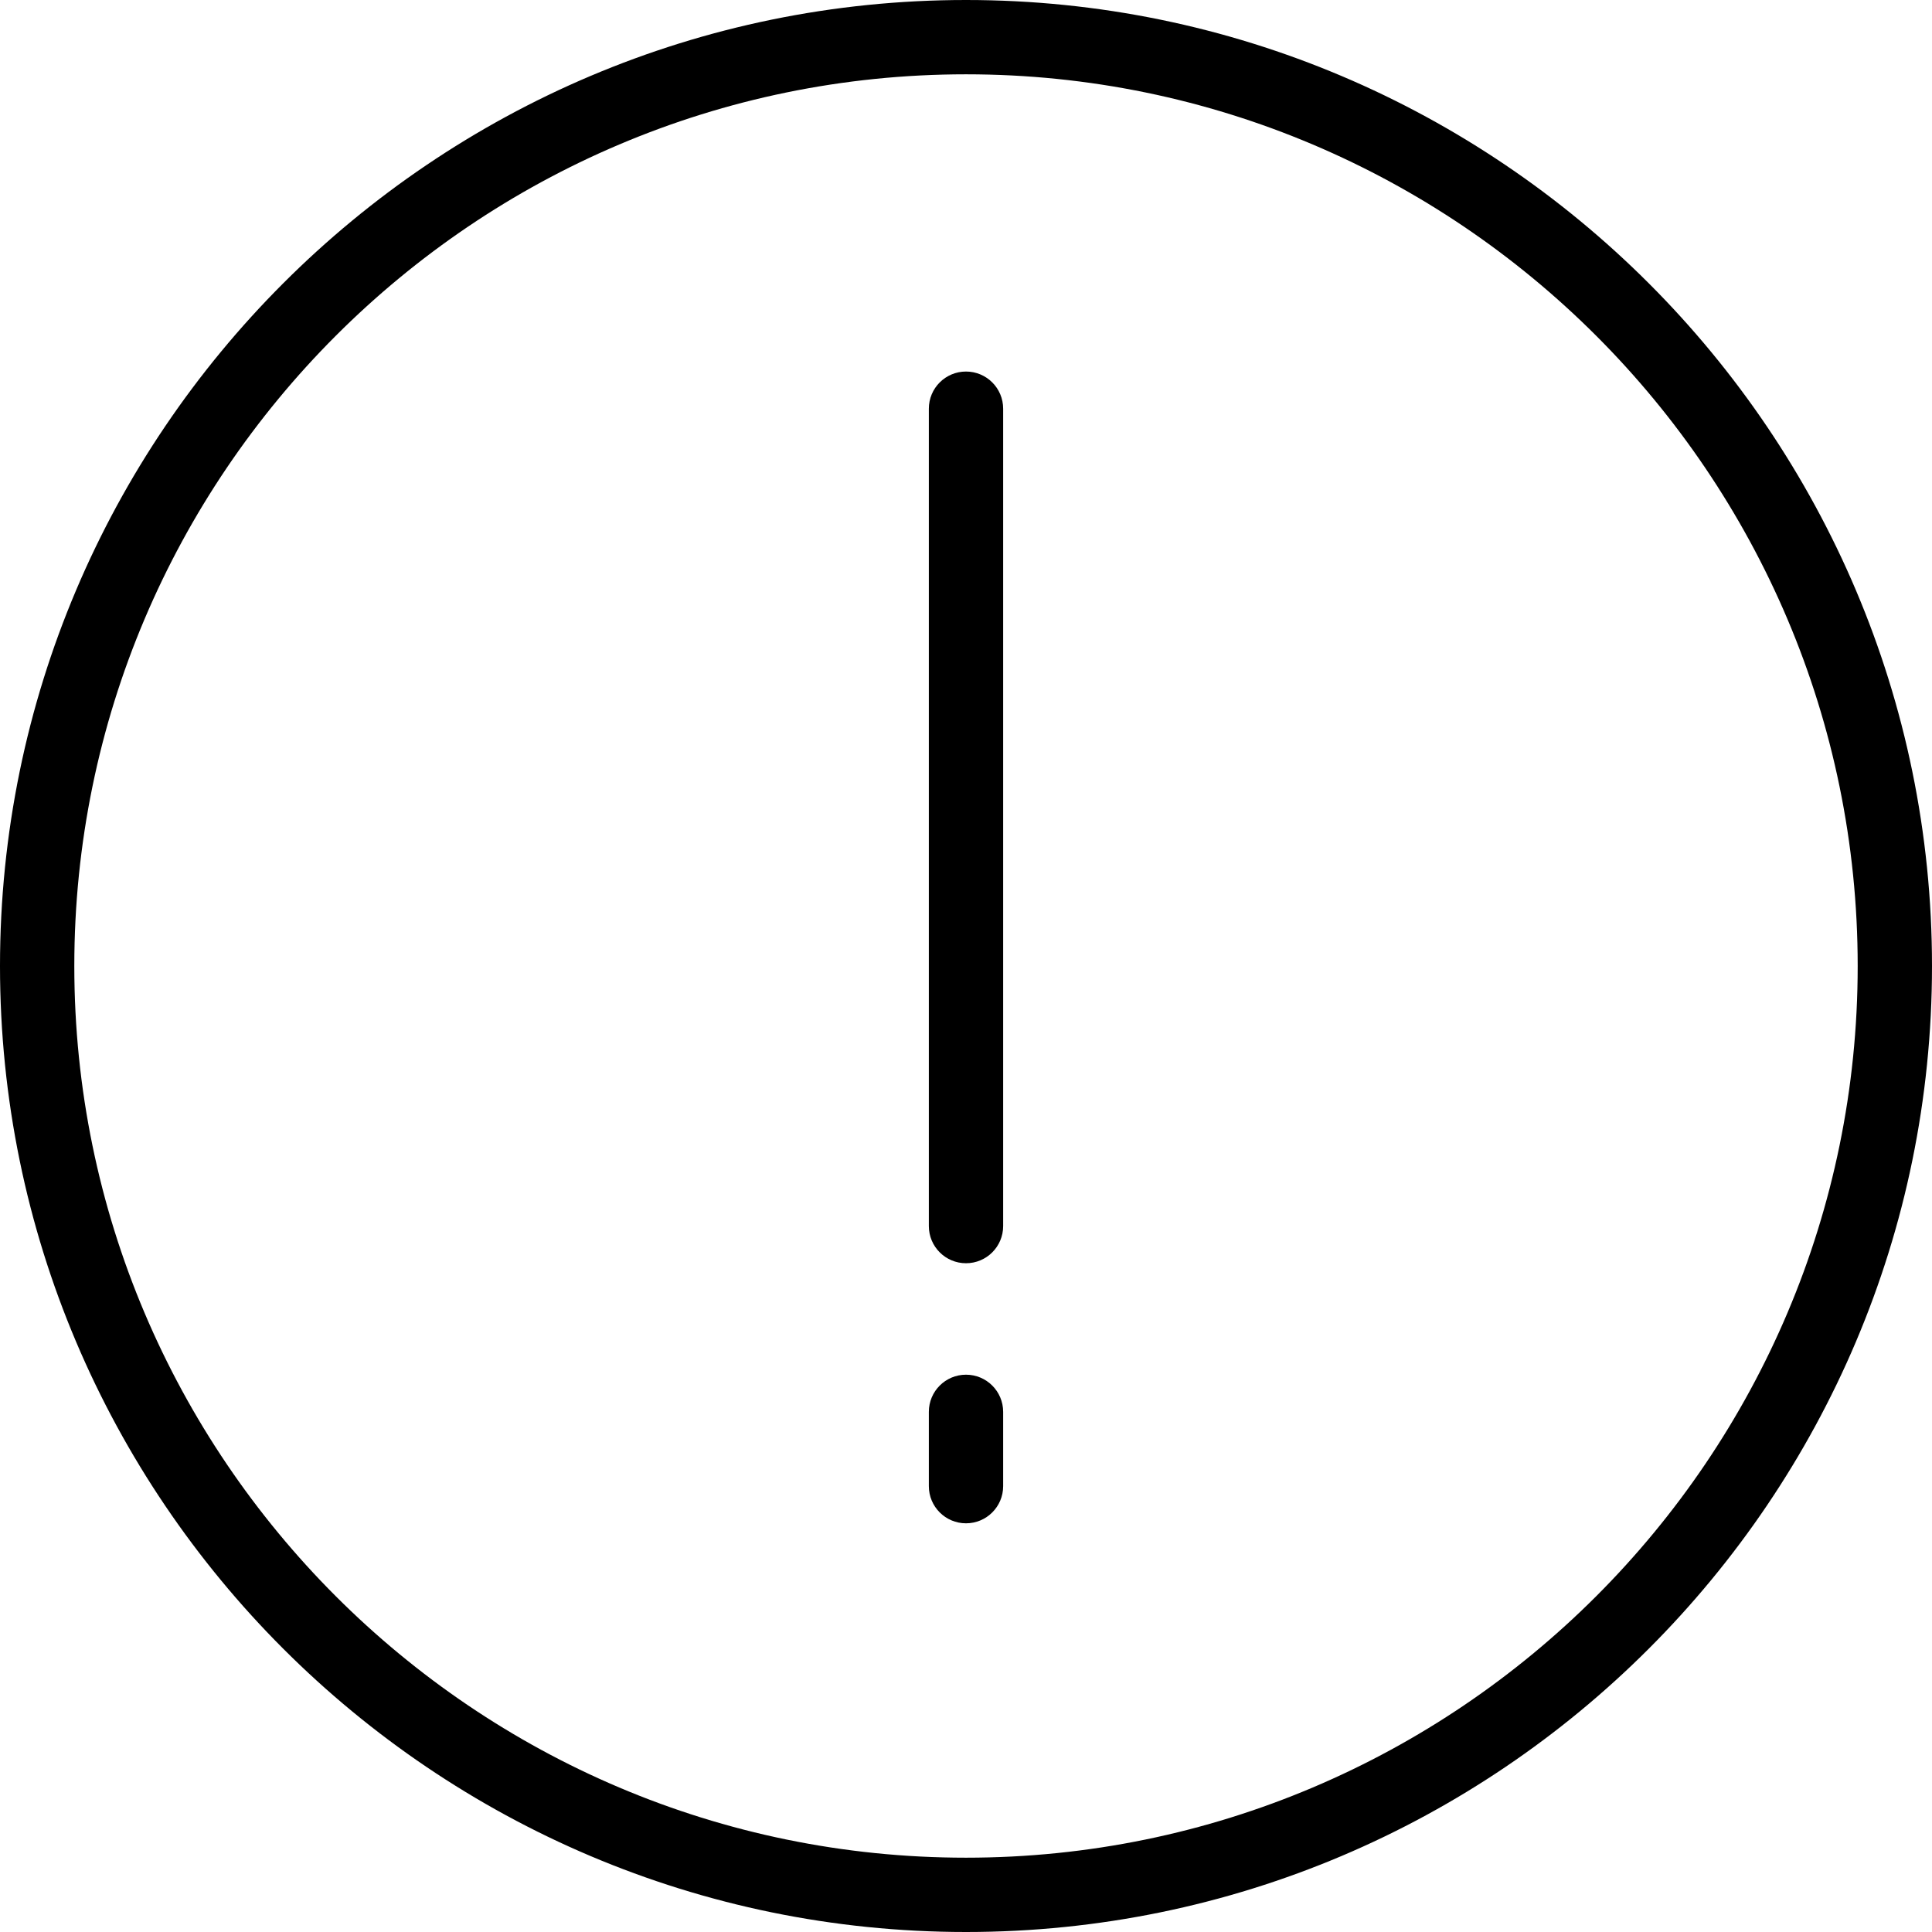
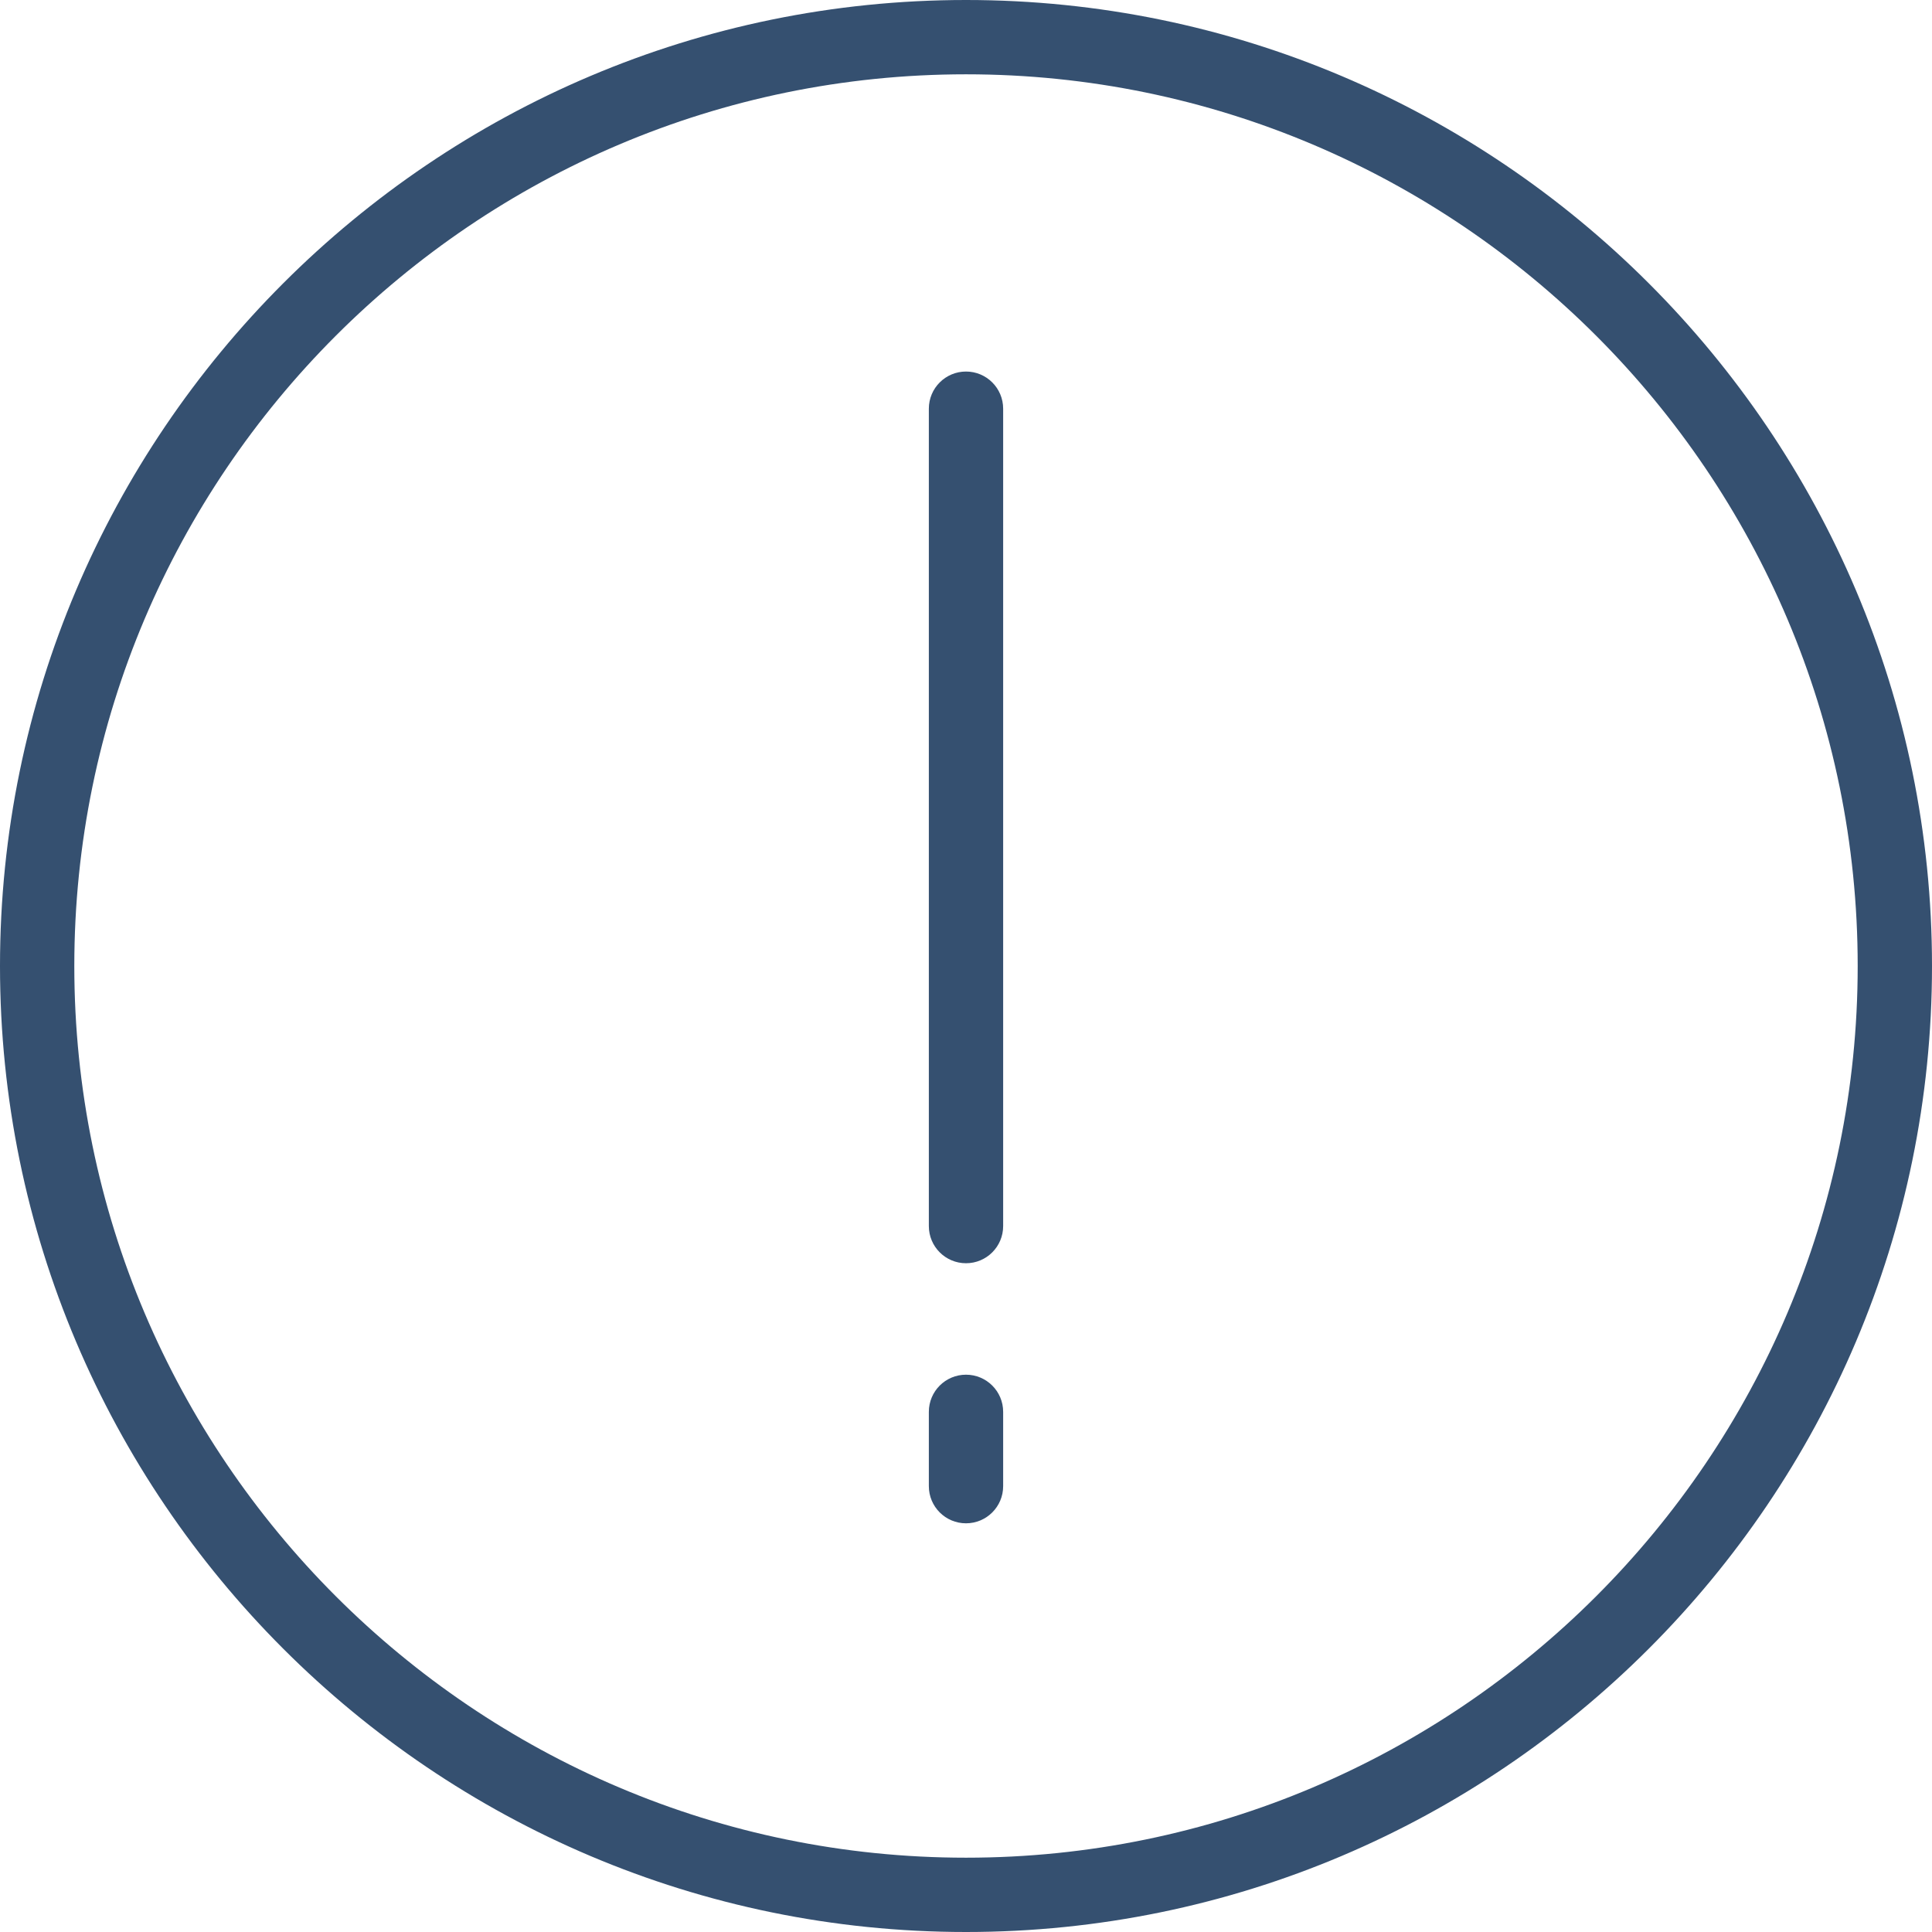
- <svg xmlns="http://www.w3.org/2000/svg" version="1.1" id="Capa_1" x="0px" y="0px" viewBox="0 0 52 52" style="enable-background:new 0 0 52 52;" xml:space="preserve">
+ <svg xmlns="http://www.w3.org/2000/svg" fill="#355070" version="1.1" id="Capa_1" x="0px" y="0px" viewBox="0 0 52 52" style="enable-background:new 0 0 52 52;" xml:space="preserve">
  <g>
    <path d="M26,0C11.664,0,0,11.663,0,26s11.664,26,26,26s26-11.663,26-26S40.336,0,26,0z M26,50C12.767,50,2,39.233,2,26   S12.767,2,26,2s24,10.767,24,24S39.233,50,26,50z" />
    <path d="M26,10c-0.552,0-1,0.447-1,1v22c0,0.553,0.448,1,1,1s1-0.447,1-1V11C27,10.447,26.552,10,26,10z" />
    <path d="M26,37c-0.552,0-1,0.447-1,1v2c0,0.553,0.448,1,1,1s1-0.447,1-1v-2C27,37.447,26.552,37,26,37z" />
  </g>
  <g>
</g>
  <g>
</g>
  <g>
</g>
  <g>
</g>
  <g>
</g>
  <g>
</g>
  <g>
</g>
  <g>
</g>
  <g>
</g>
  <g>
</g>
  <g>
</g>
  <g>
</g>
  <g>
</g>
  <g>
</g>
  <g>
</g>
</svg>
